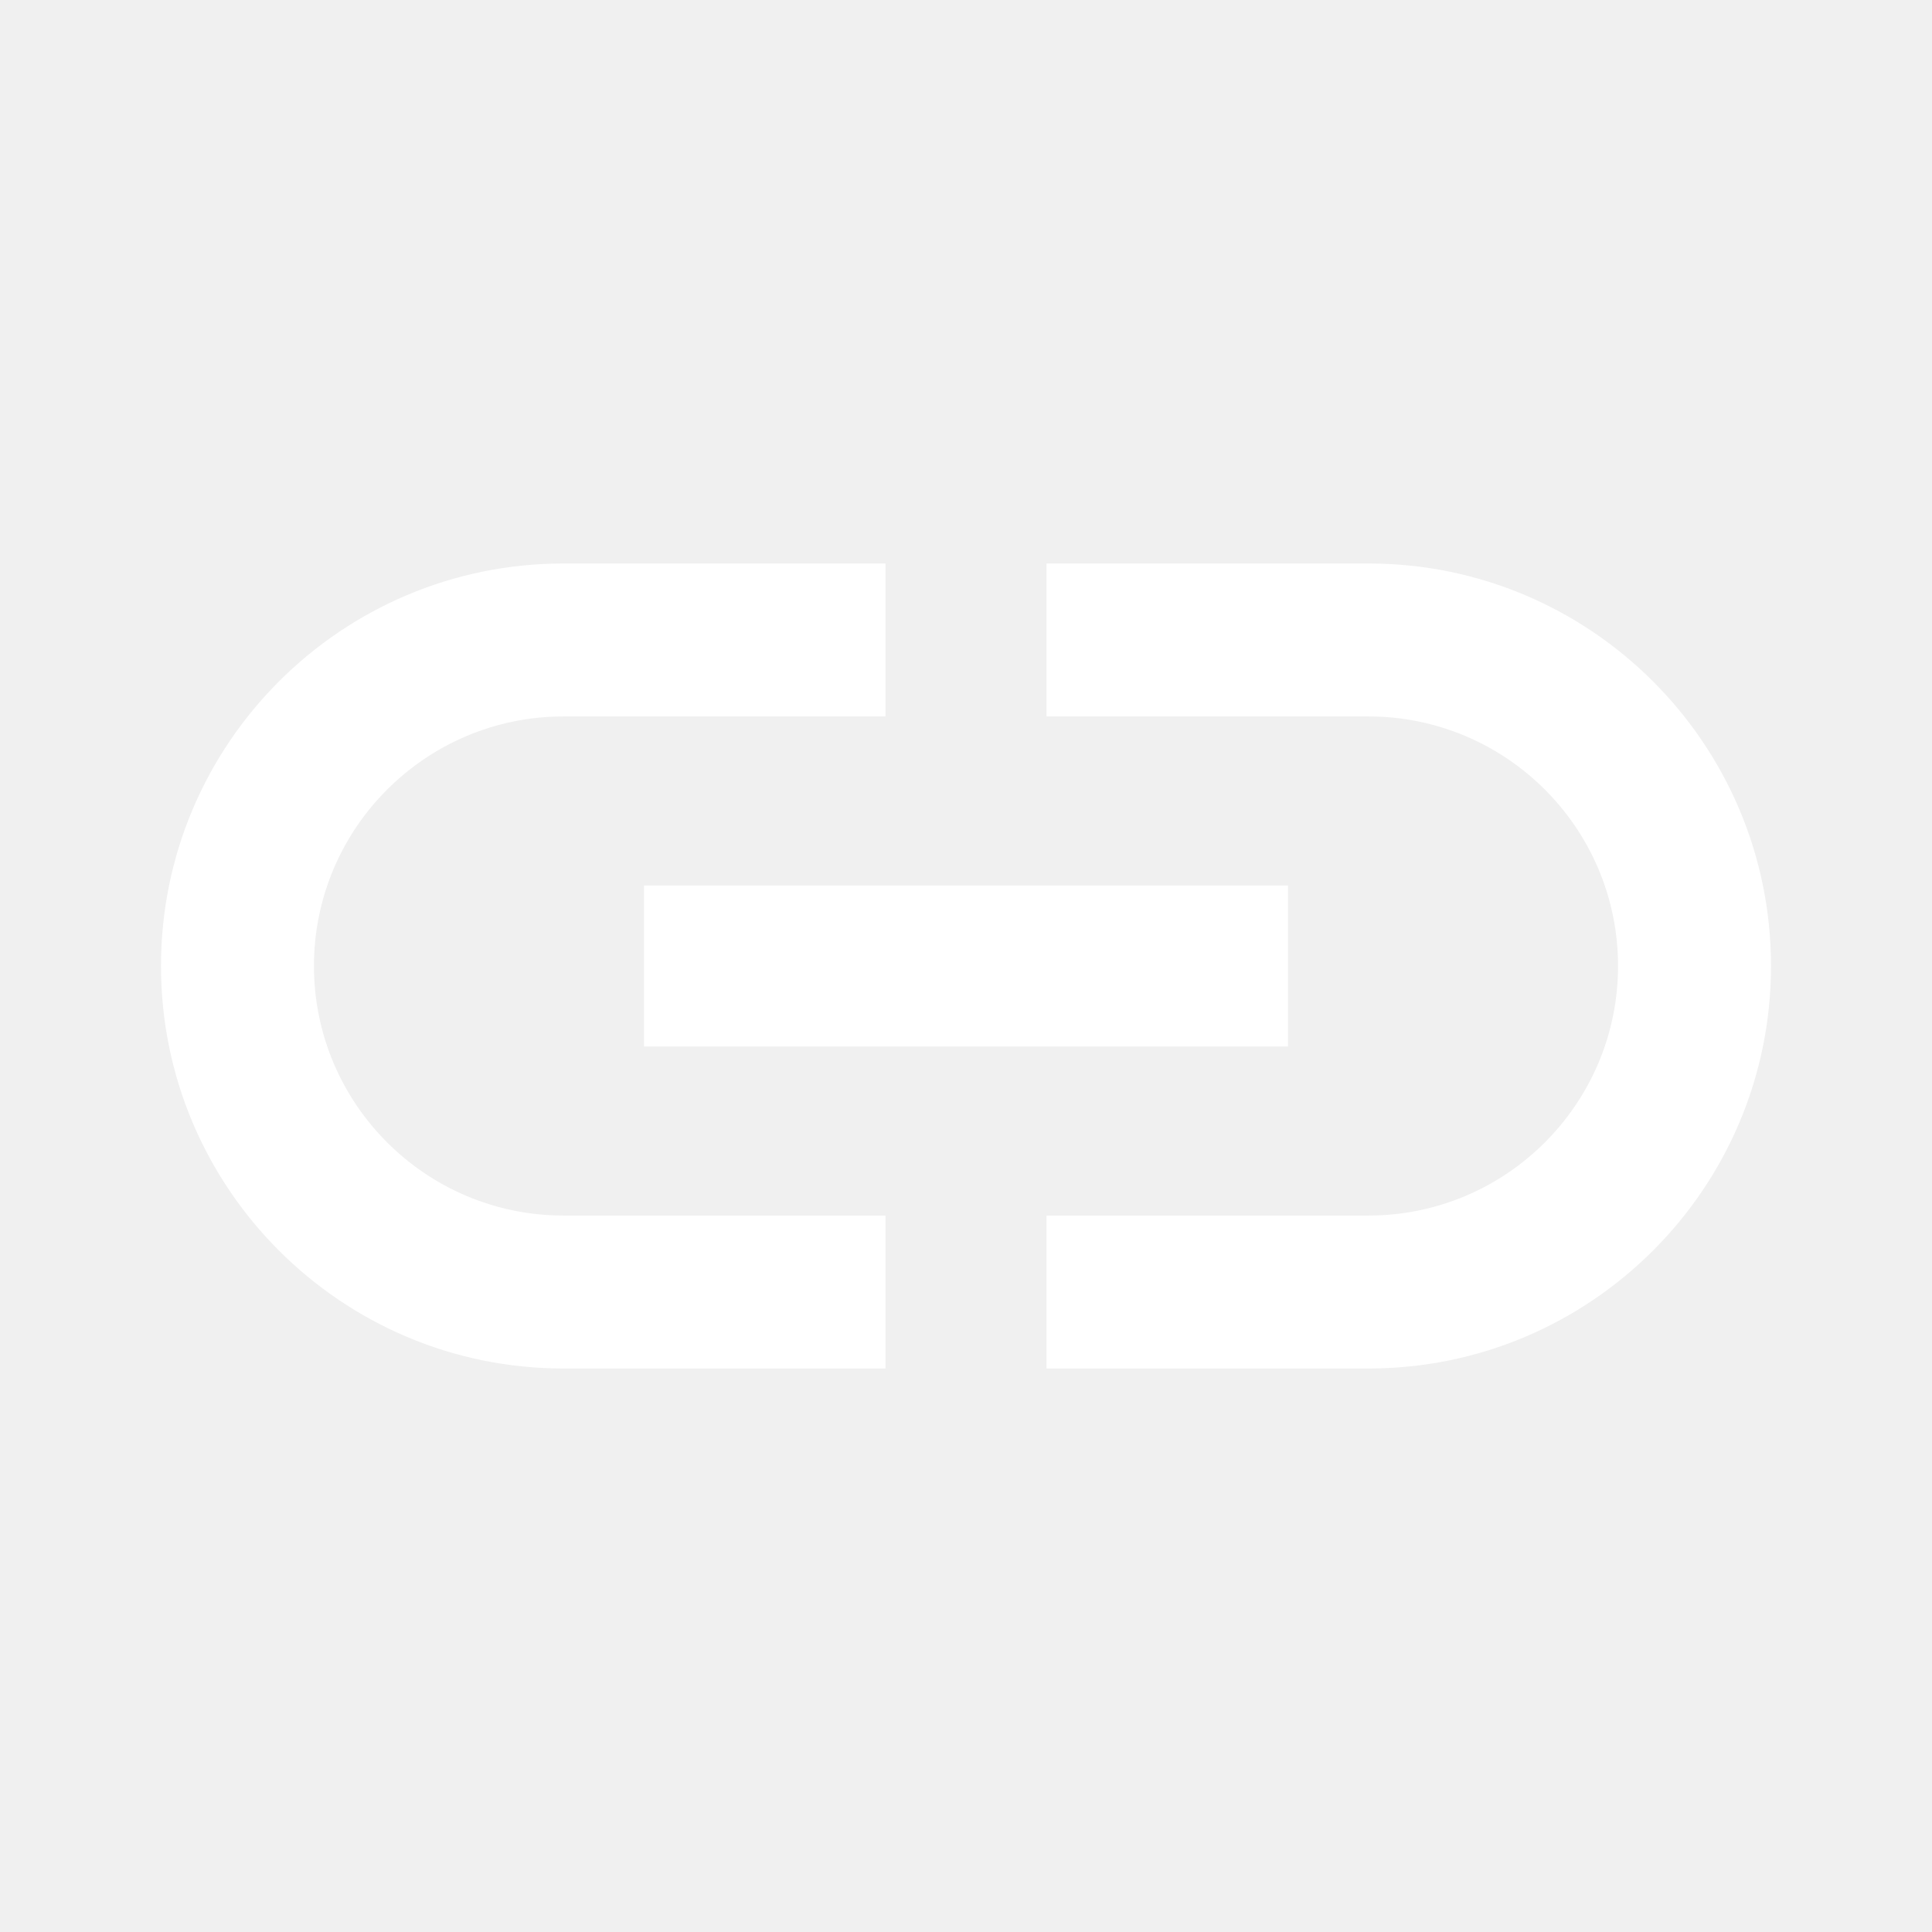
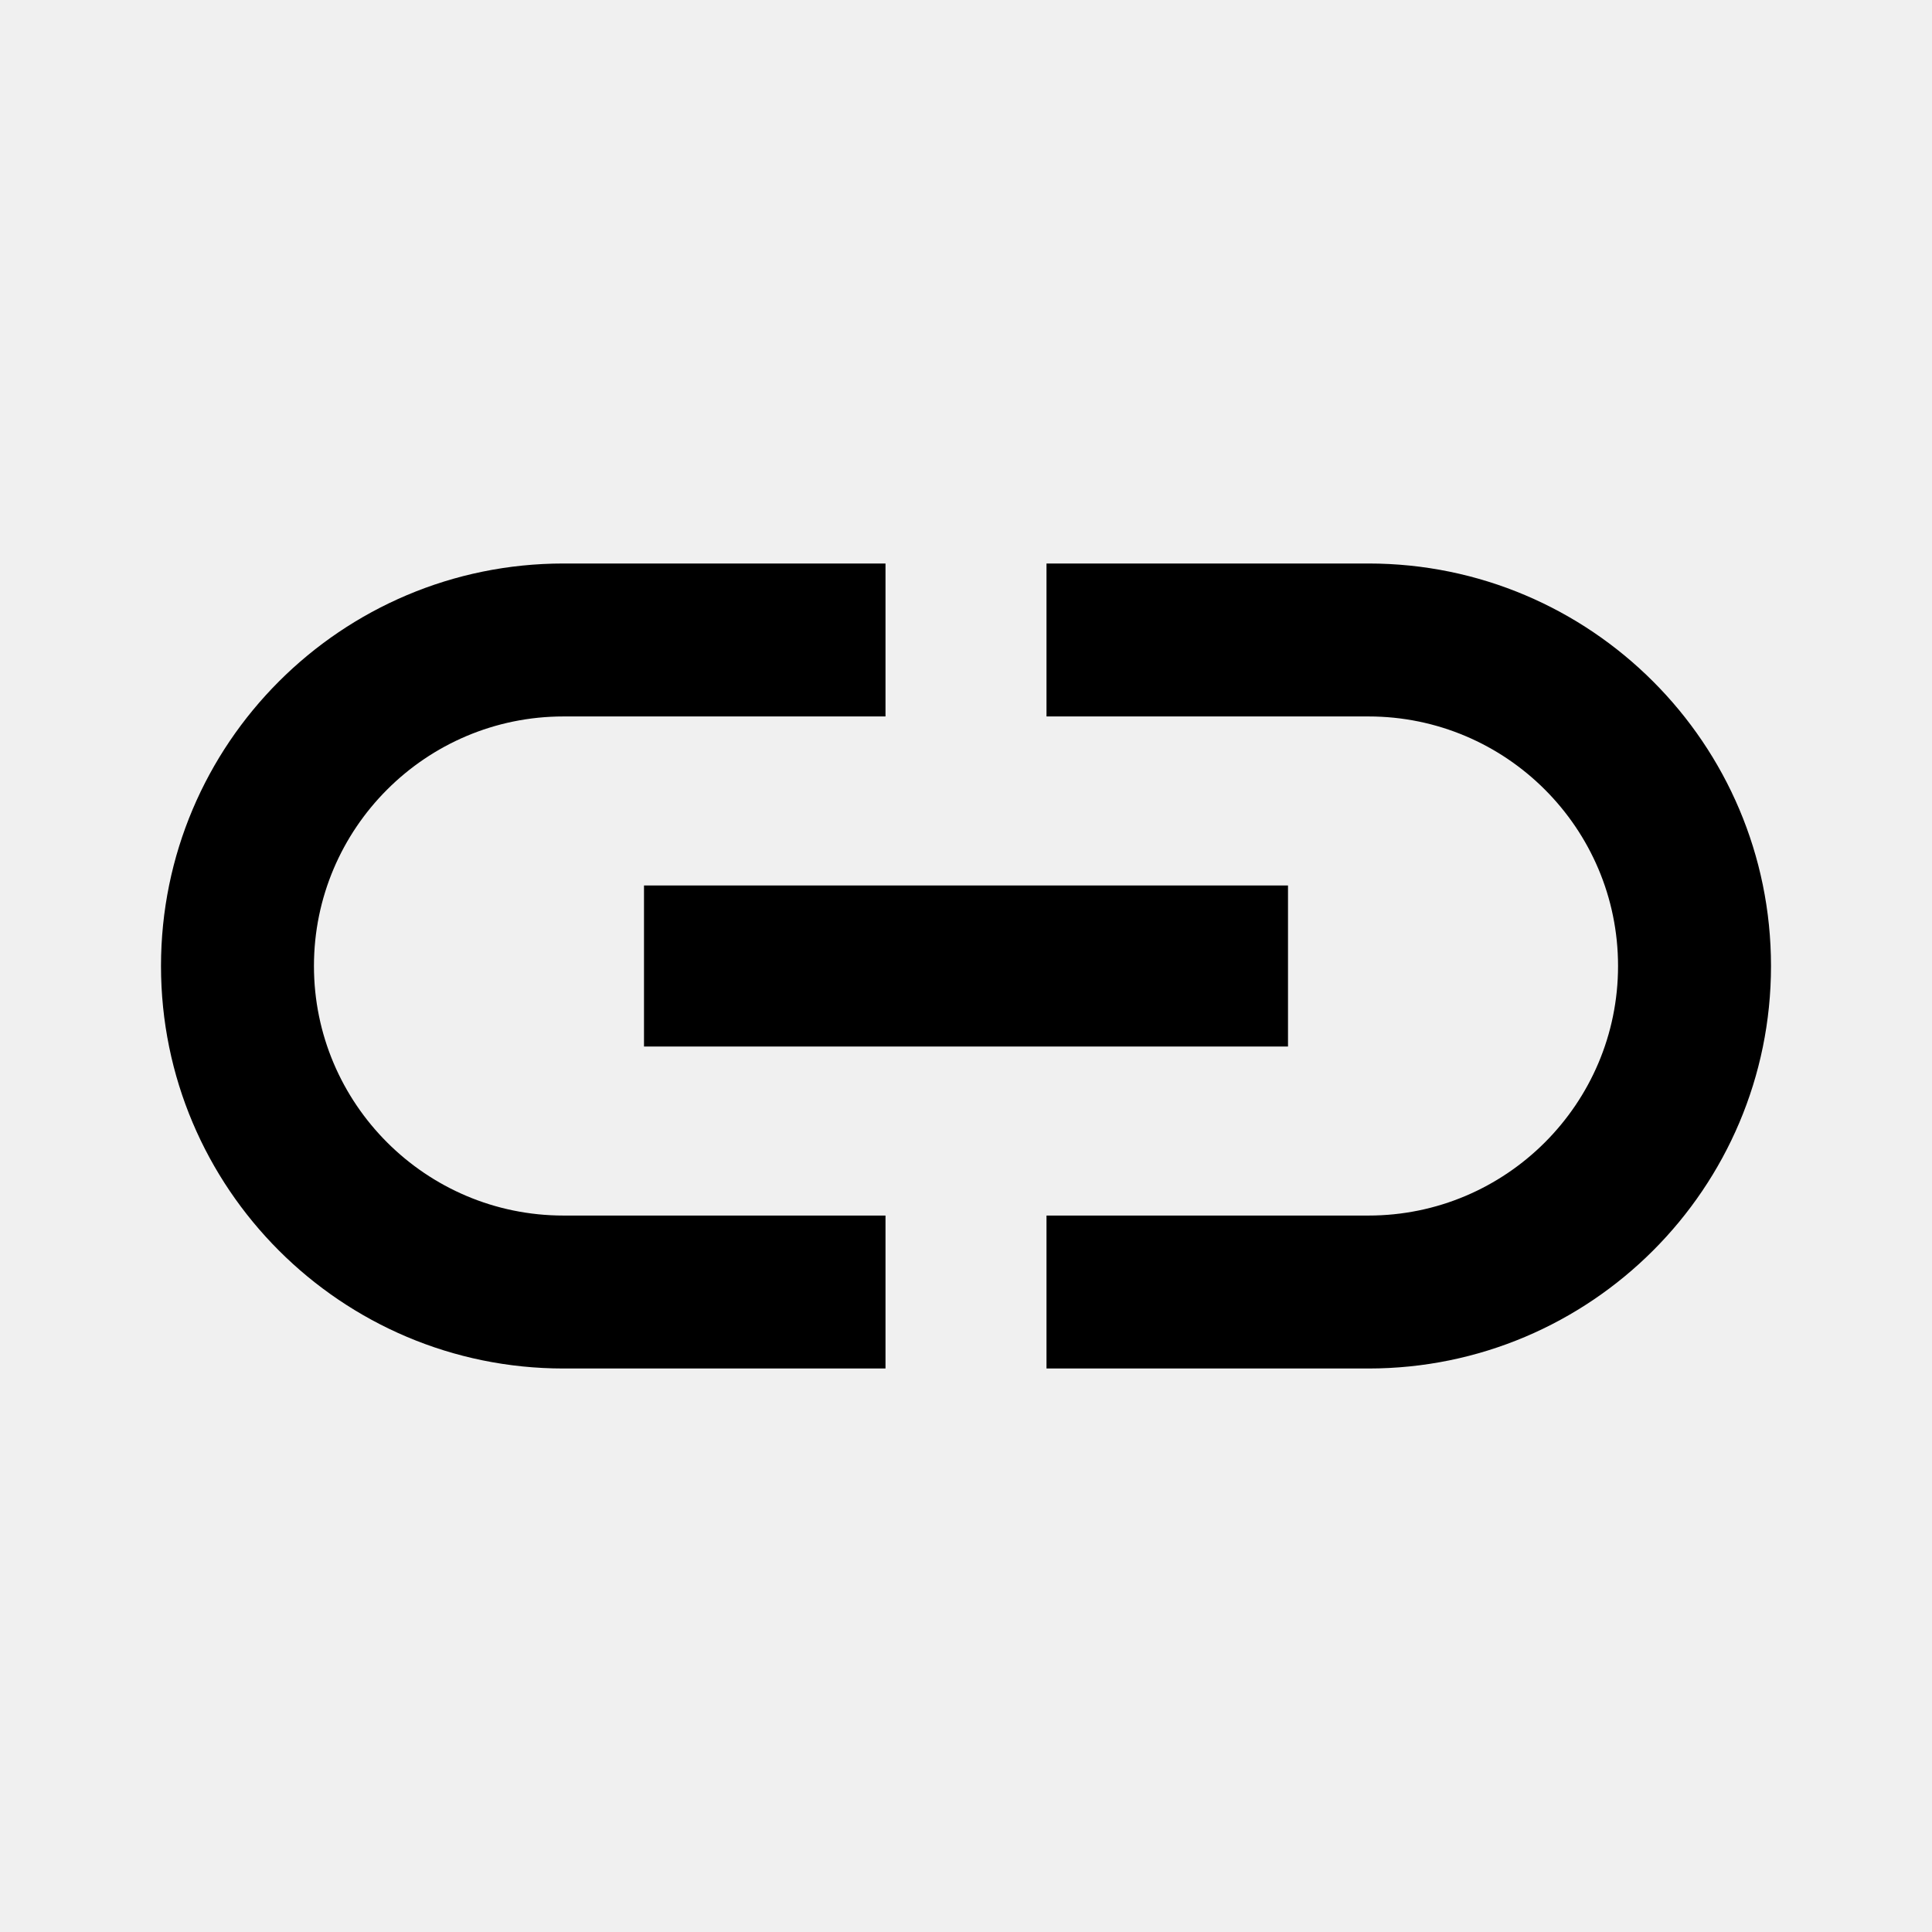
- <svg xmlns="http://www.w3.org/2000/svg" fill="#FFFFFF" height="24" viewBox="0 0 24 24" width="24">
+ <svg xmlns="http://www.w3.org/2000/svg" fill="#000000" height="24" viewBox="0 0 24 24" width="24">
  <path d="M0 0h24v24H0z" fill="none" />
  <path d="M3.9 12c0-1.71 1.39-3.1 3.1-3.1h4V7H7c-2.76 0-5 2.24-5 5s2.24 5 5 5h4v-1.9H7c-1.71 0-3.1-1.39-3.1-3.1zM8 13h8v-2H8v2zm9-6h-4v1.9h4c1.71 0 3.1 1.39 3.1 3.1s-1.39 3.1-3.1 3.1h-4V17h4c2.76 0 5-2.24 5-5s-2.24-5-5-5z" />
</svg>
